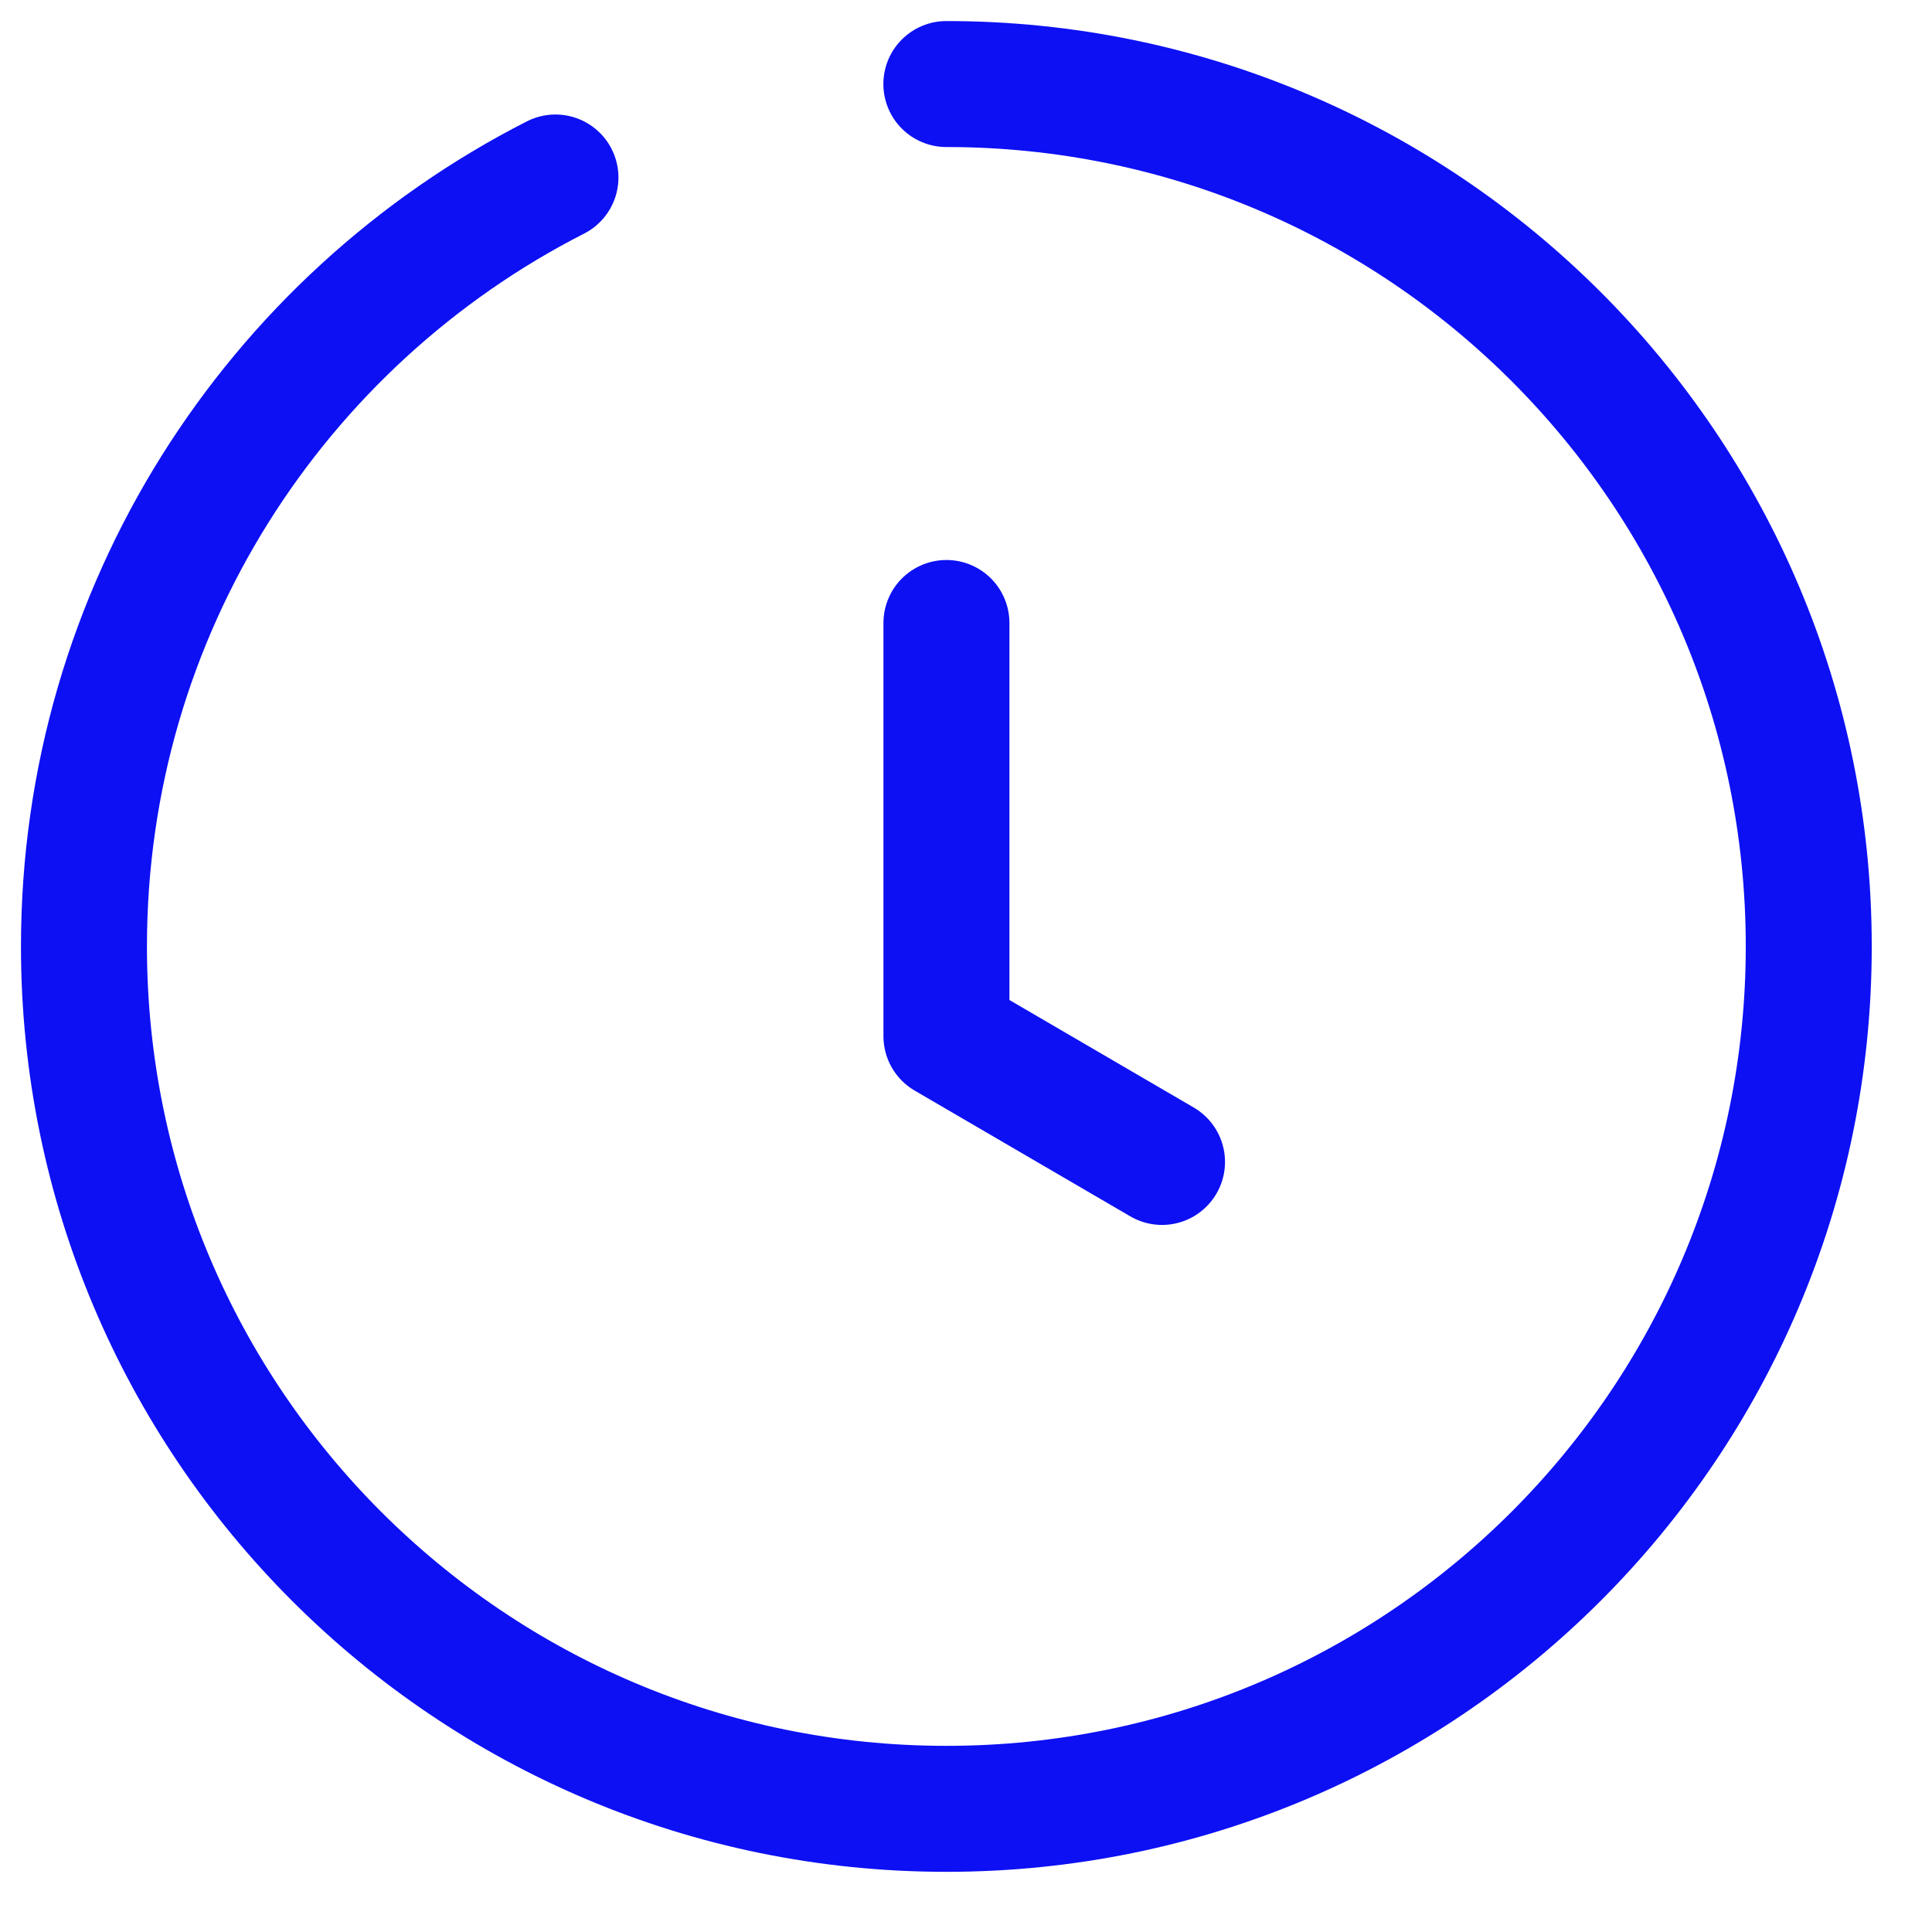
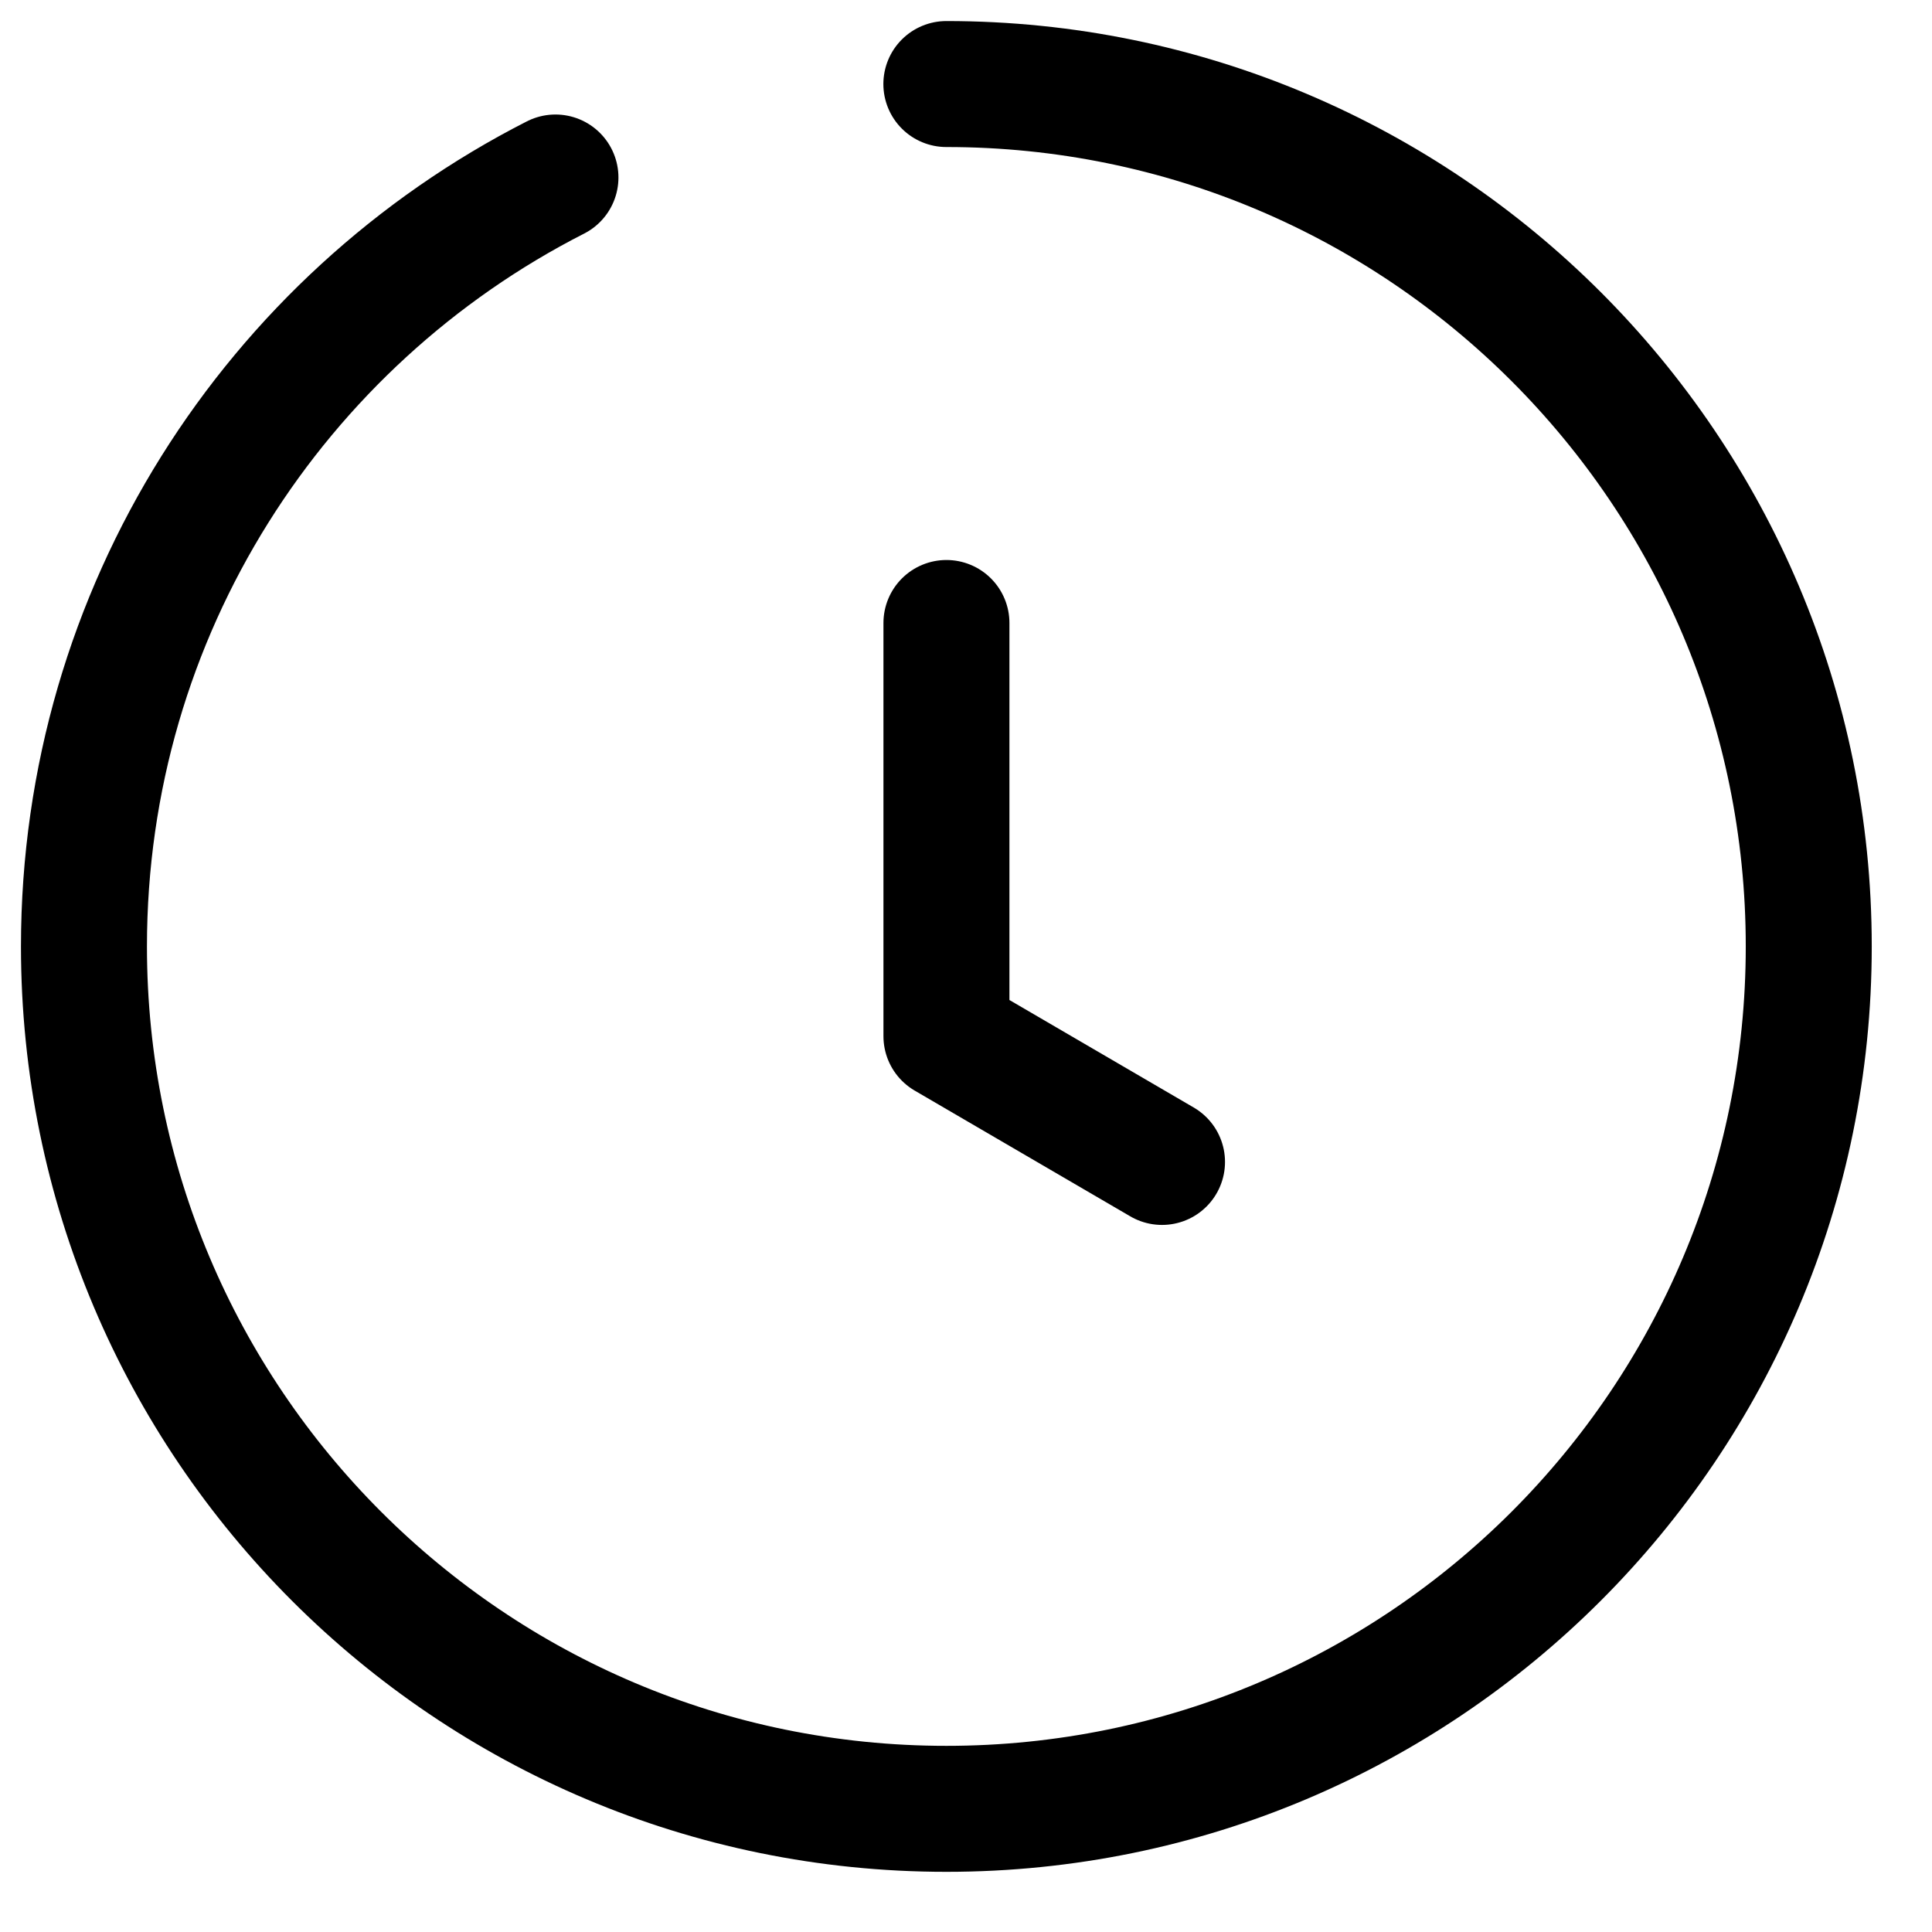
<svg xmlns="http://www.w3.org/2000/svg" version="1.1" width="24" height="24" viewBox="0 0 24 24">
-   <path fill="none" stroke="#0d10f3" stroke-width="1.565" stroke-miterlimit="4" stroke-linecap="round" stroke-linejoin="round" d="M6.9 2.205c-3.476 1.771-5.857 5.383-5.857 9.552 0 5.917 4.796 10.713 10.713 10.713v0c5.917 0 10.713-4.796 10.713-10.713s-4.796-10.713-10.713-10.713" />
-   <path fill="none" stroke="#0d10f3" stroke-width="1.565" stroke-miterlimit="4" stroke-linecap="round" stroke-linejoin="round" d="M11.757 7.739v5.133l2.678 1.562" />
+   <path fill="none" stroke="currentColor" stroke-width="1.565" stroke-miterlimit="4" stroke-linecap="round" stroke-linejoin="round" d="M6.9 2.205c-3.476 1.771-5.857 5.383-5.857 9.552 0 5.917 4.796 10.713 10.713 10.713v0c5.917 0 10.713-4.796 10.713-10.713s-4.796-10.713-10.713-10.713" />
+   <path fill="none" stroke="currentColor" stroke-width="1.565" stroke-miterlimit="4" stroke-linecap="round" stroke-linejoin="round" d="M11.757 7.739v5.133l2.678 1.562" />
</svg>
